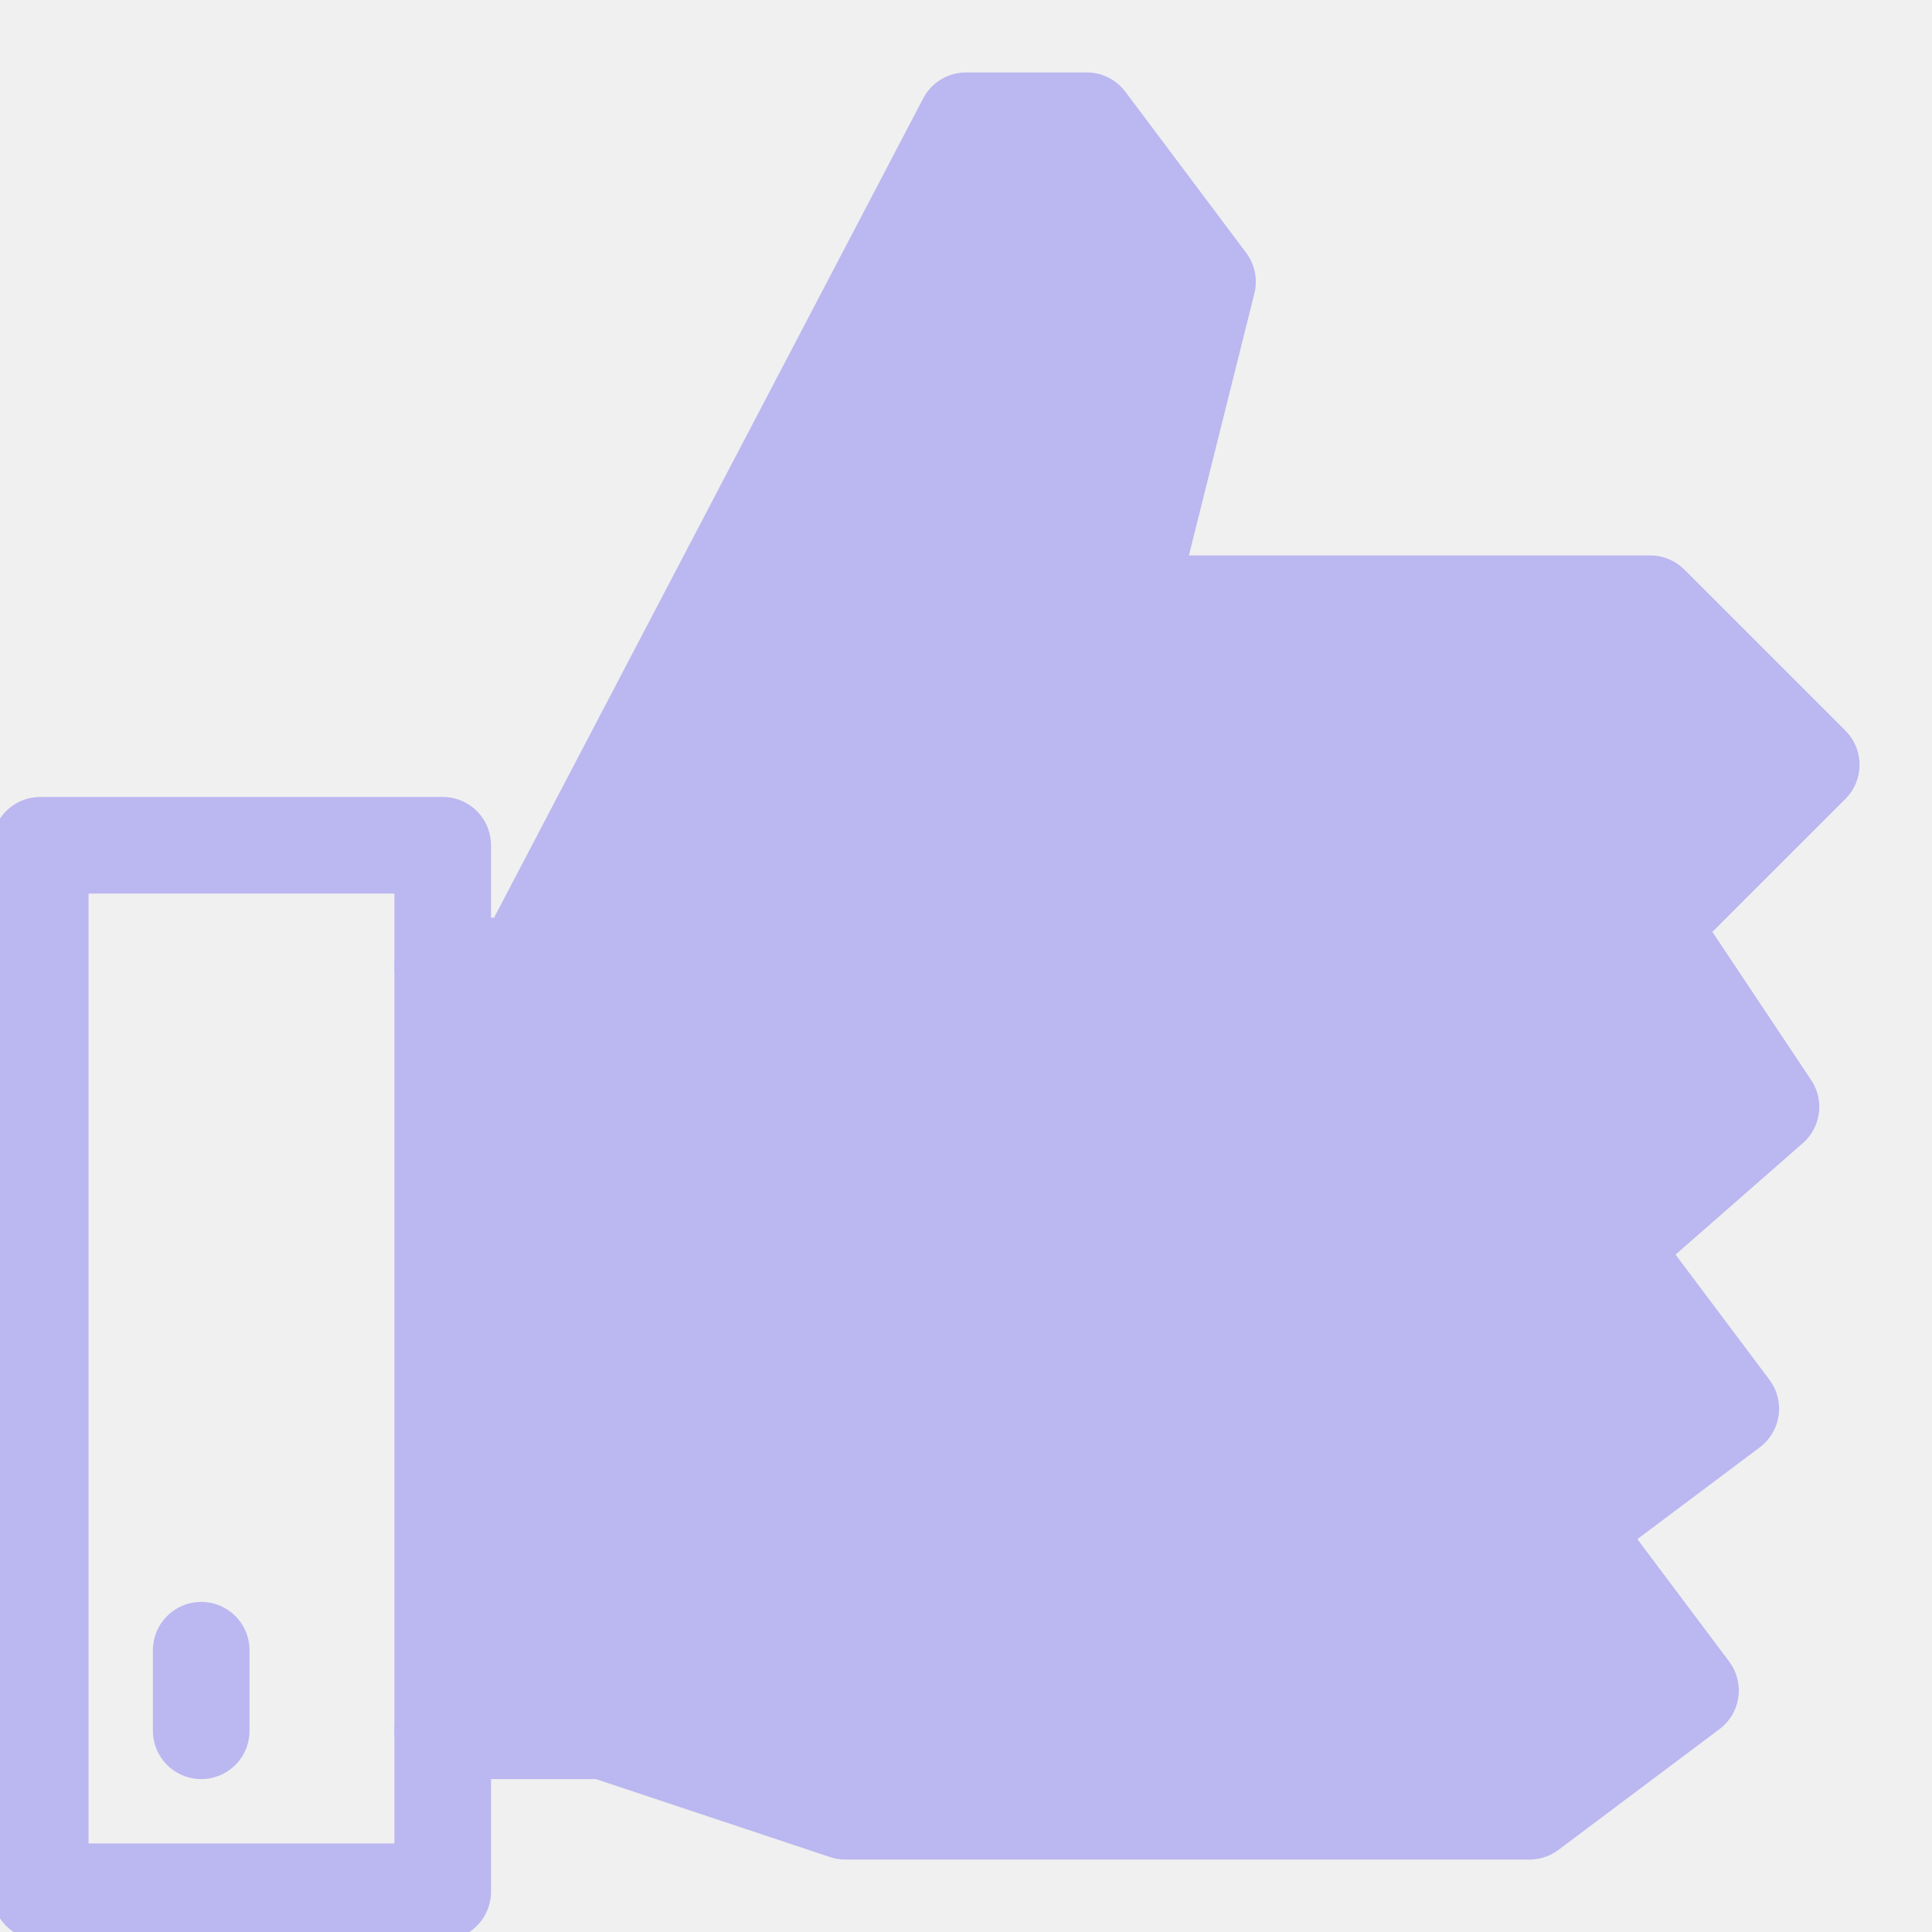
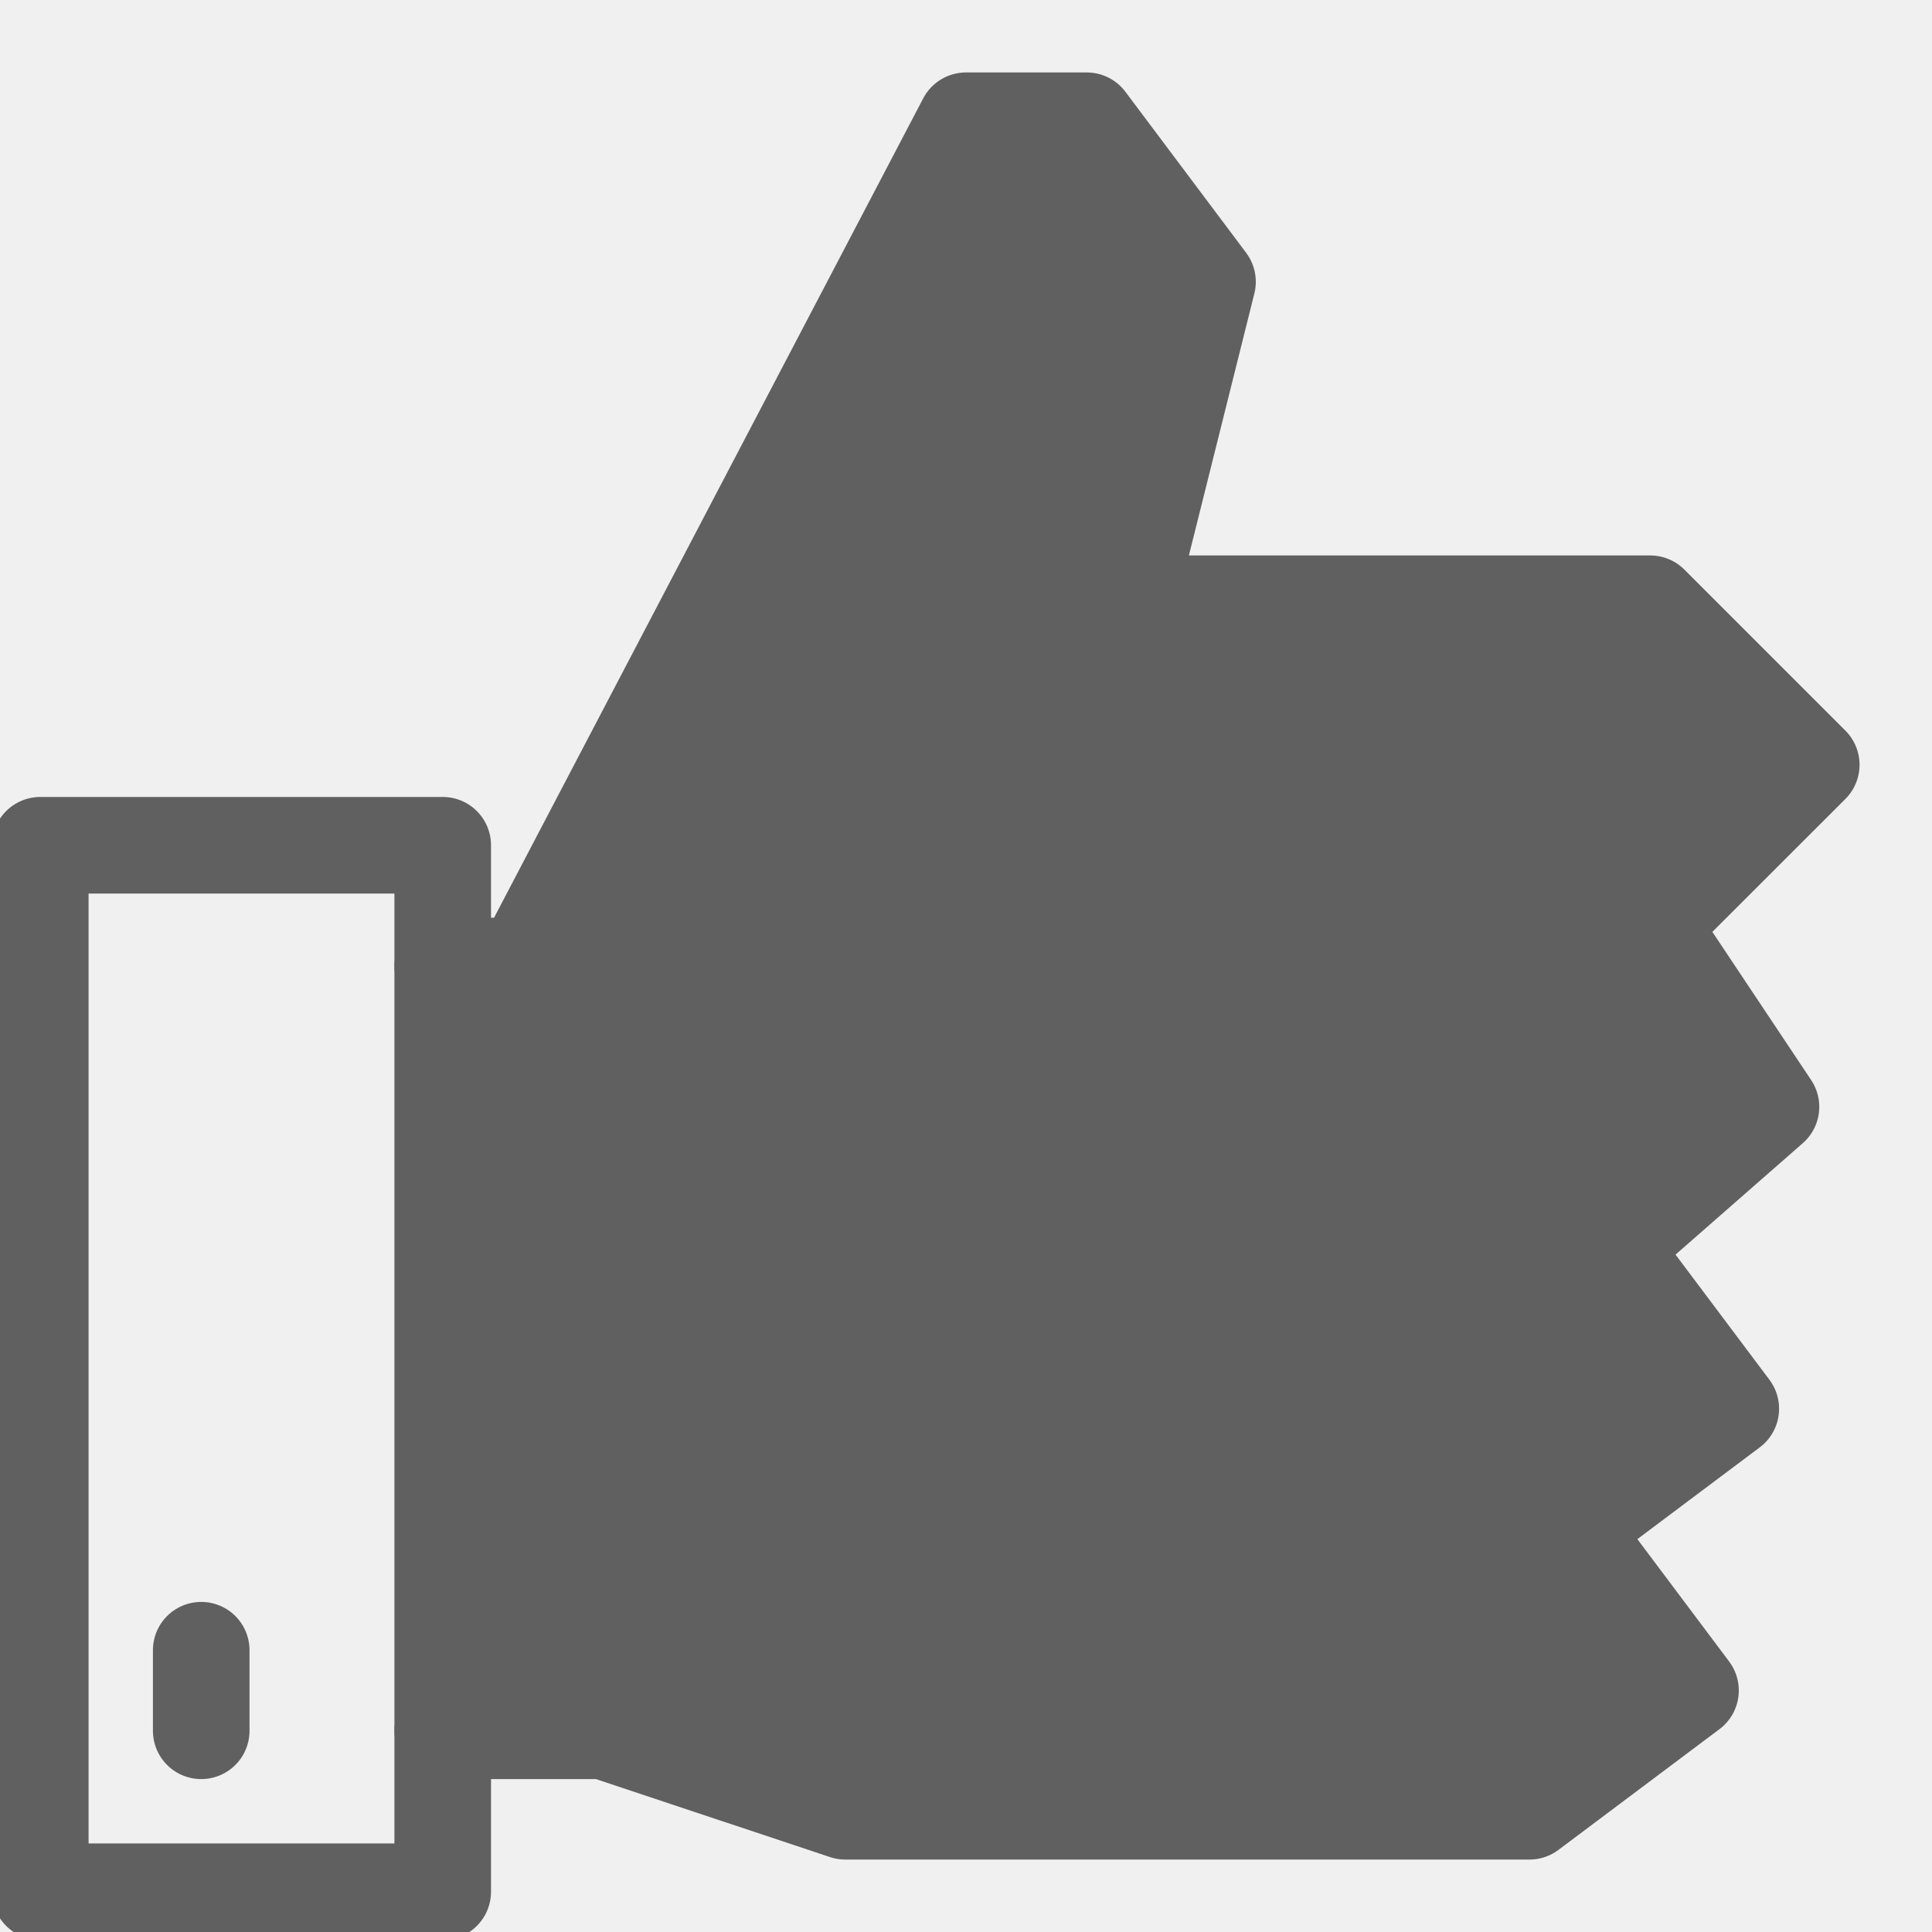
<svg xmlns="http://www.w3.org/2000/svg" width="20" height="20" viewBox="0 0 20 20" fill="none">
  <g opacity="0.6" clip-path="url(#clip0)">
-     <path d="M4.583 10H5.417L10 1.25H11.25L12.5 2.917L11.667 6.25H17.083L18.75 7.917L17.083 9.583L18.333 11.458L16.667 12.917L17.917 14.583L16.25 15.833L17.5 17.5L15.833 18.75H8.75L6.25 17.917H4.583" fill="#9891F0" />
-     <path d="M4.583 10H5.417L10 1.25H11.25L12.5 2.917L11.667 6.25H17.083L18.75 7.917L17.083 9.583L18.333 11.458L16.667 12.917L17.917 14.583L16.25 15.833L17.5 17.5L15.833 18.75H8.75L6.25 17.917H4.583" stroke="#9891F0" stroke-miterlimit="10" stroke-linecap="round" stroke-linejoin="round" />
-     <path d="M4.583 8.75H0.417V19.583H4.583V8.75Z" stroke="#9891F0" stroke-miterlimit="10" stroke-linecap="round" stroke-linejoin="round" />
-     <path d="M2.083 17.917V17.083" stroke="#9891F0" stroke-miterlimit="10" stroke-linecap="round" stroke-linejoin="round" />
+     <path d="M4.583 10H5.417L10 1.25H11.25L12.5 2.917L11.667 6.25H17.083L18.75 7.917L17.083 9.583L18.333 11.458L16.667 12.917L17.917 14.583L16.25 15.833L17.5 17.5L15.833 18.75H8.75L6.25 17.917H4.583" fill="currentColor" />
+     <path d="M4.583 10H5.417L10 1.25H11.25L12.5 2.917L11.667 6.25H17.083L18.75 7.917L17.083 9.583L18.333 11.458L16.667 12.917L17.917 14.583L16.25 15.833L17.5 17.5L15.833 18.75H8.75L6.25 17.917H4.583" stroke="currentColor" stroke-miterlimit="10" stroke-linecap="round" stroke-linejoin="round" />
+     <path d="M4.583 8.75H0.417V19.583H4.583V8.75Z" stroke="currentColor" stroke-miterlimit="10" stroke-linecap="round" stroke-linejoin="round" />
+     <path d="M2.083 17.917V17.083" stroke="currentColor" stroke-miterlimit="10" stroke-linecap="round" stroke-linejoin="round" />
  </g>
  <defs>
    <clipPath id="clip0">
-       <rect width="20" height="20" fill="white" />
+       <rect width="20" height="20" fill="currentColor" />
    </clipPath>
  </defs>
</svg>
